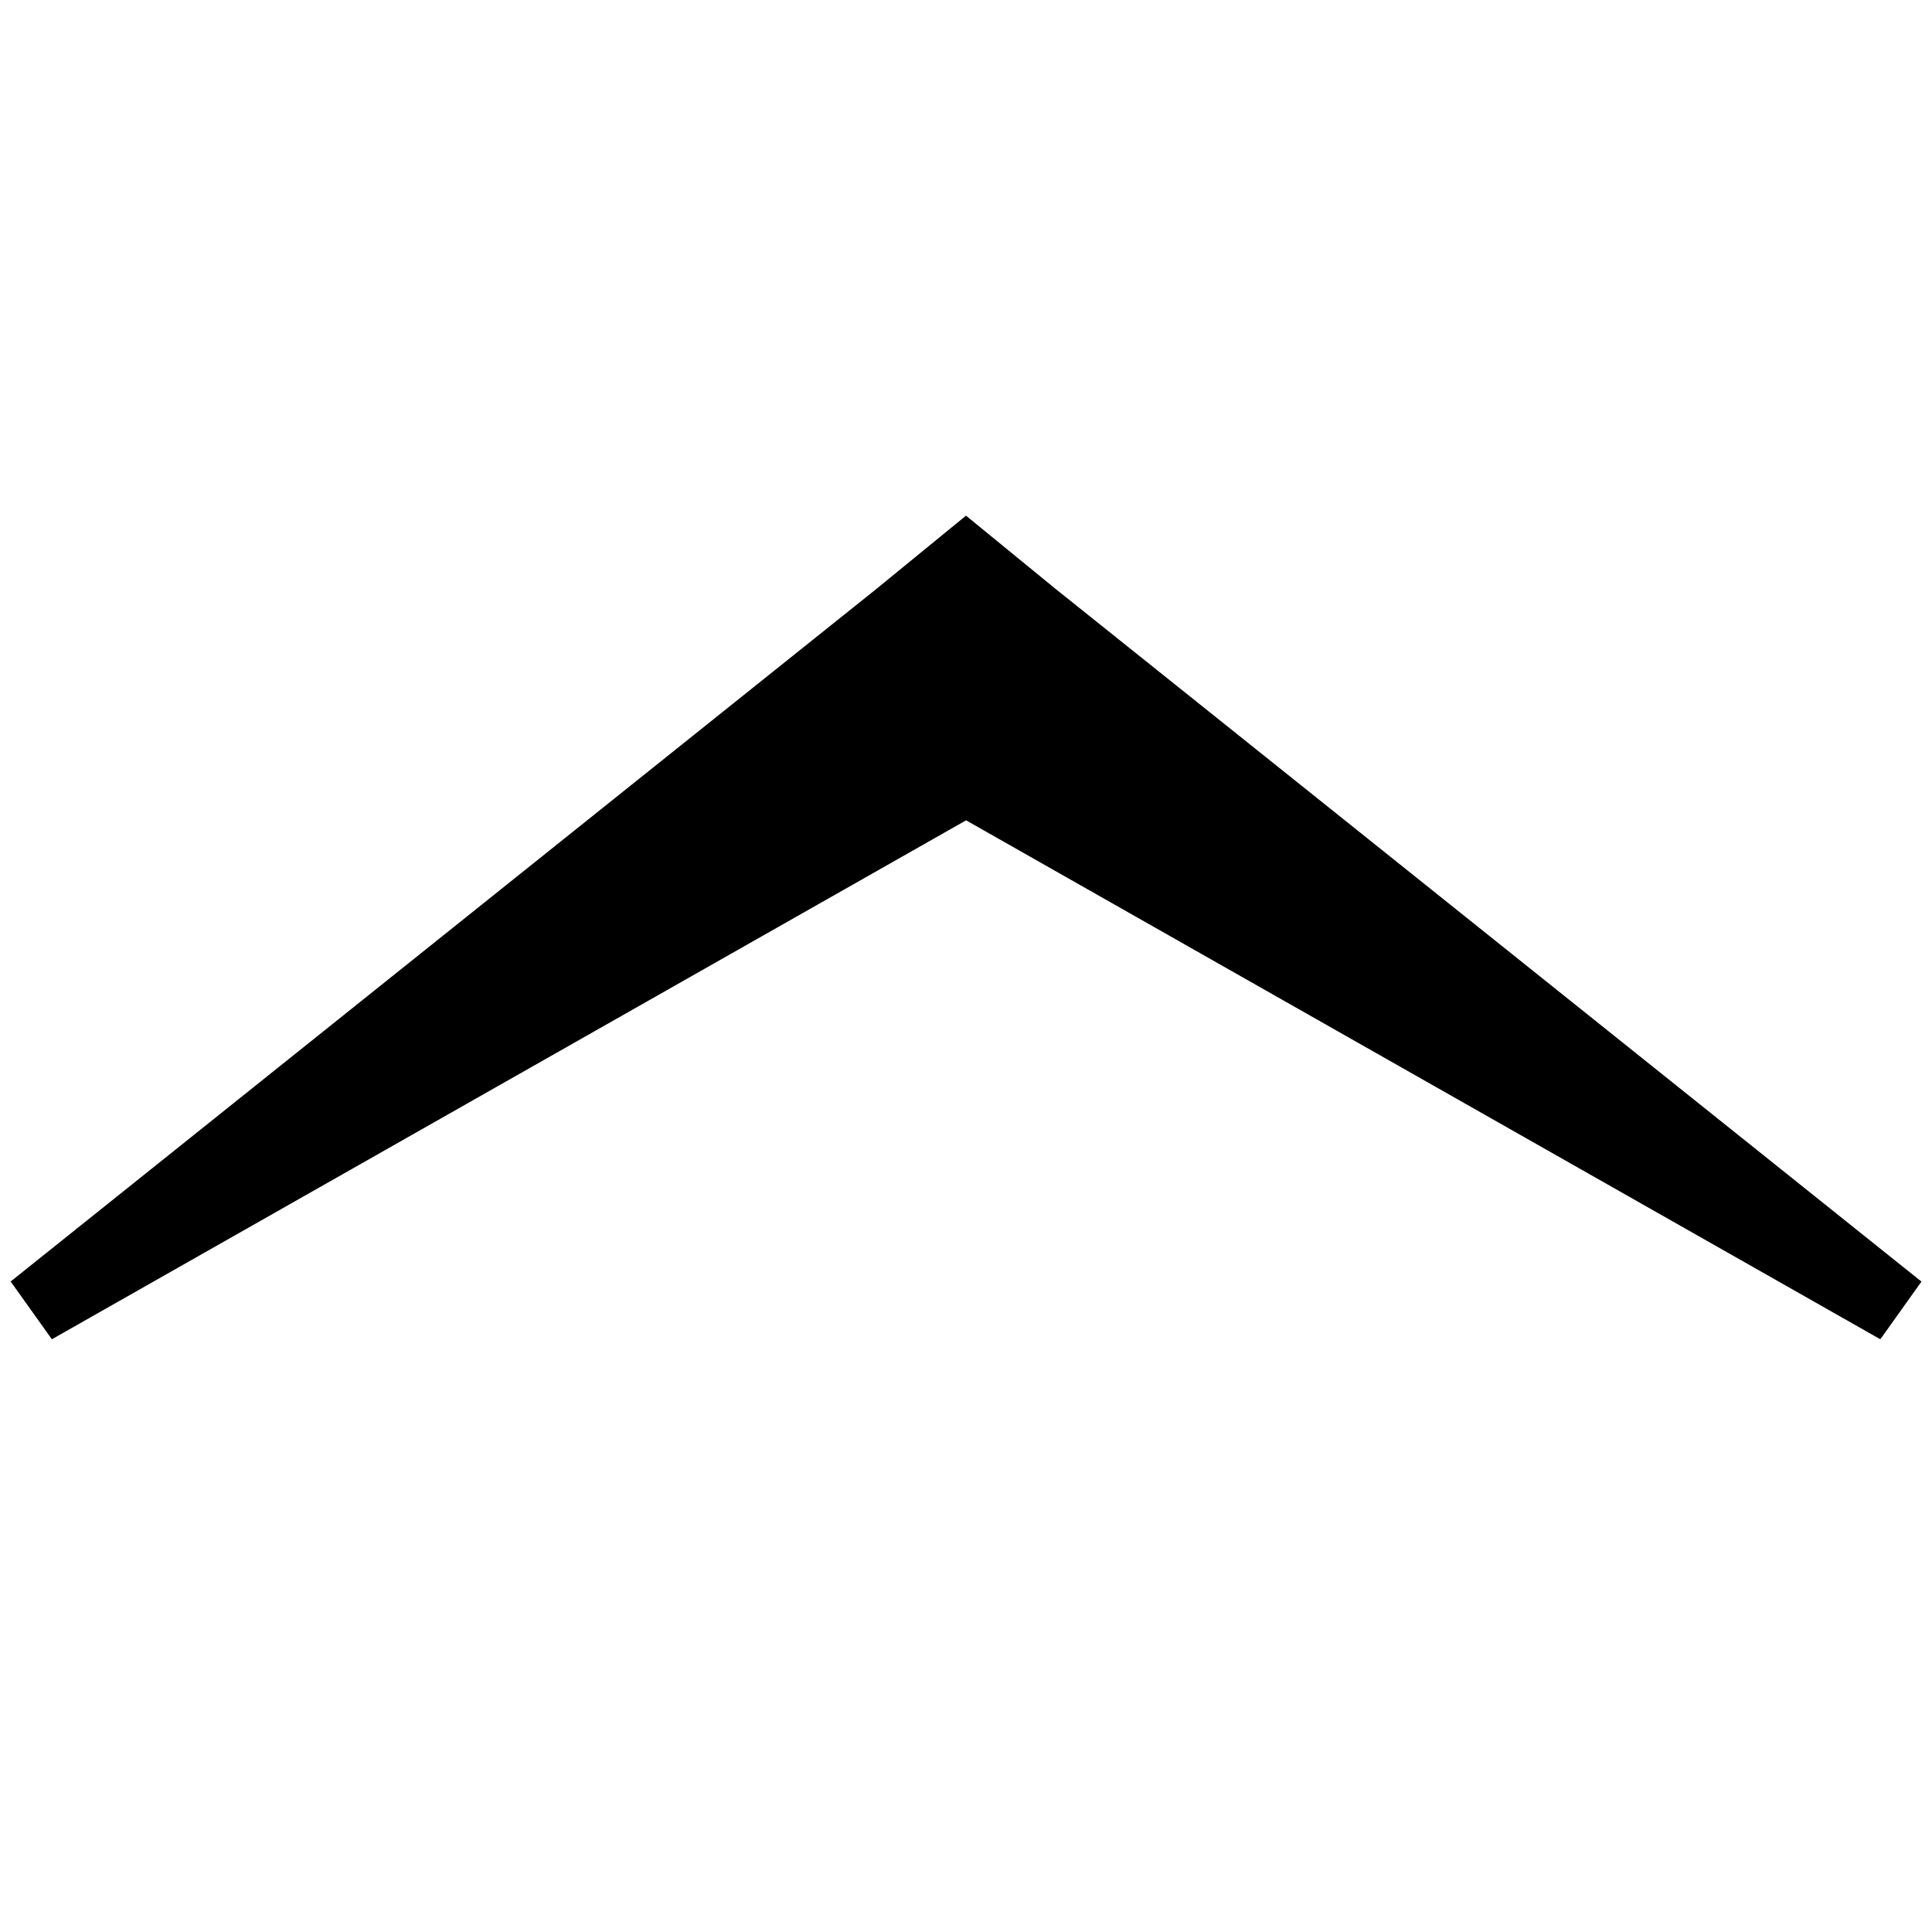
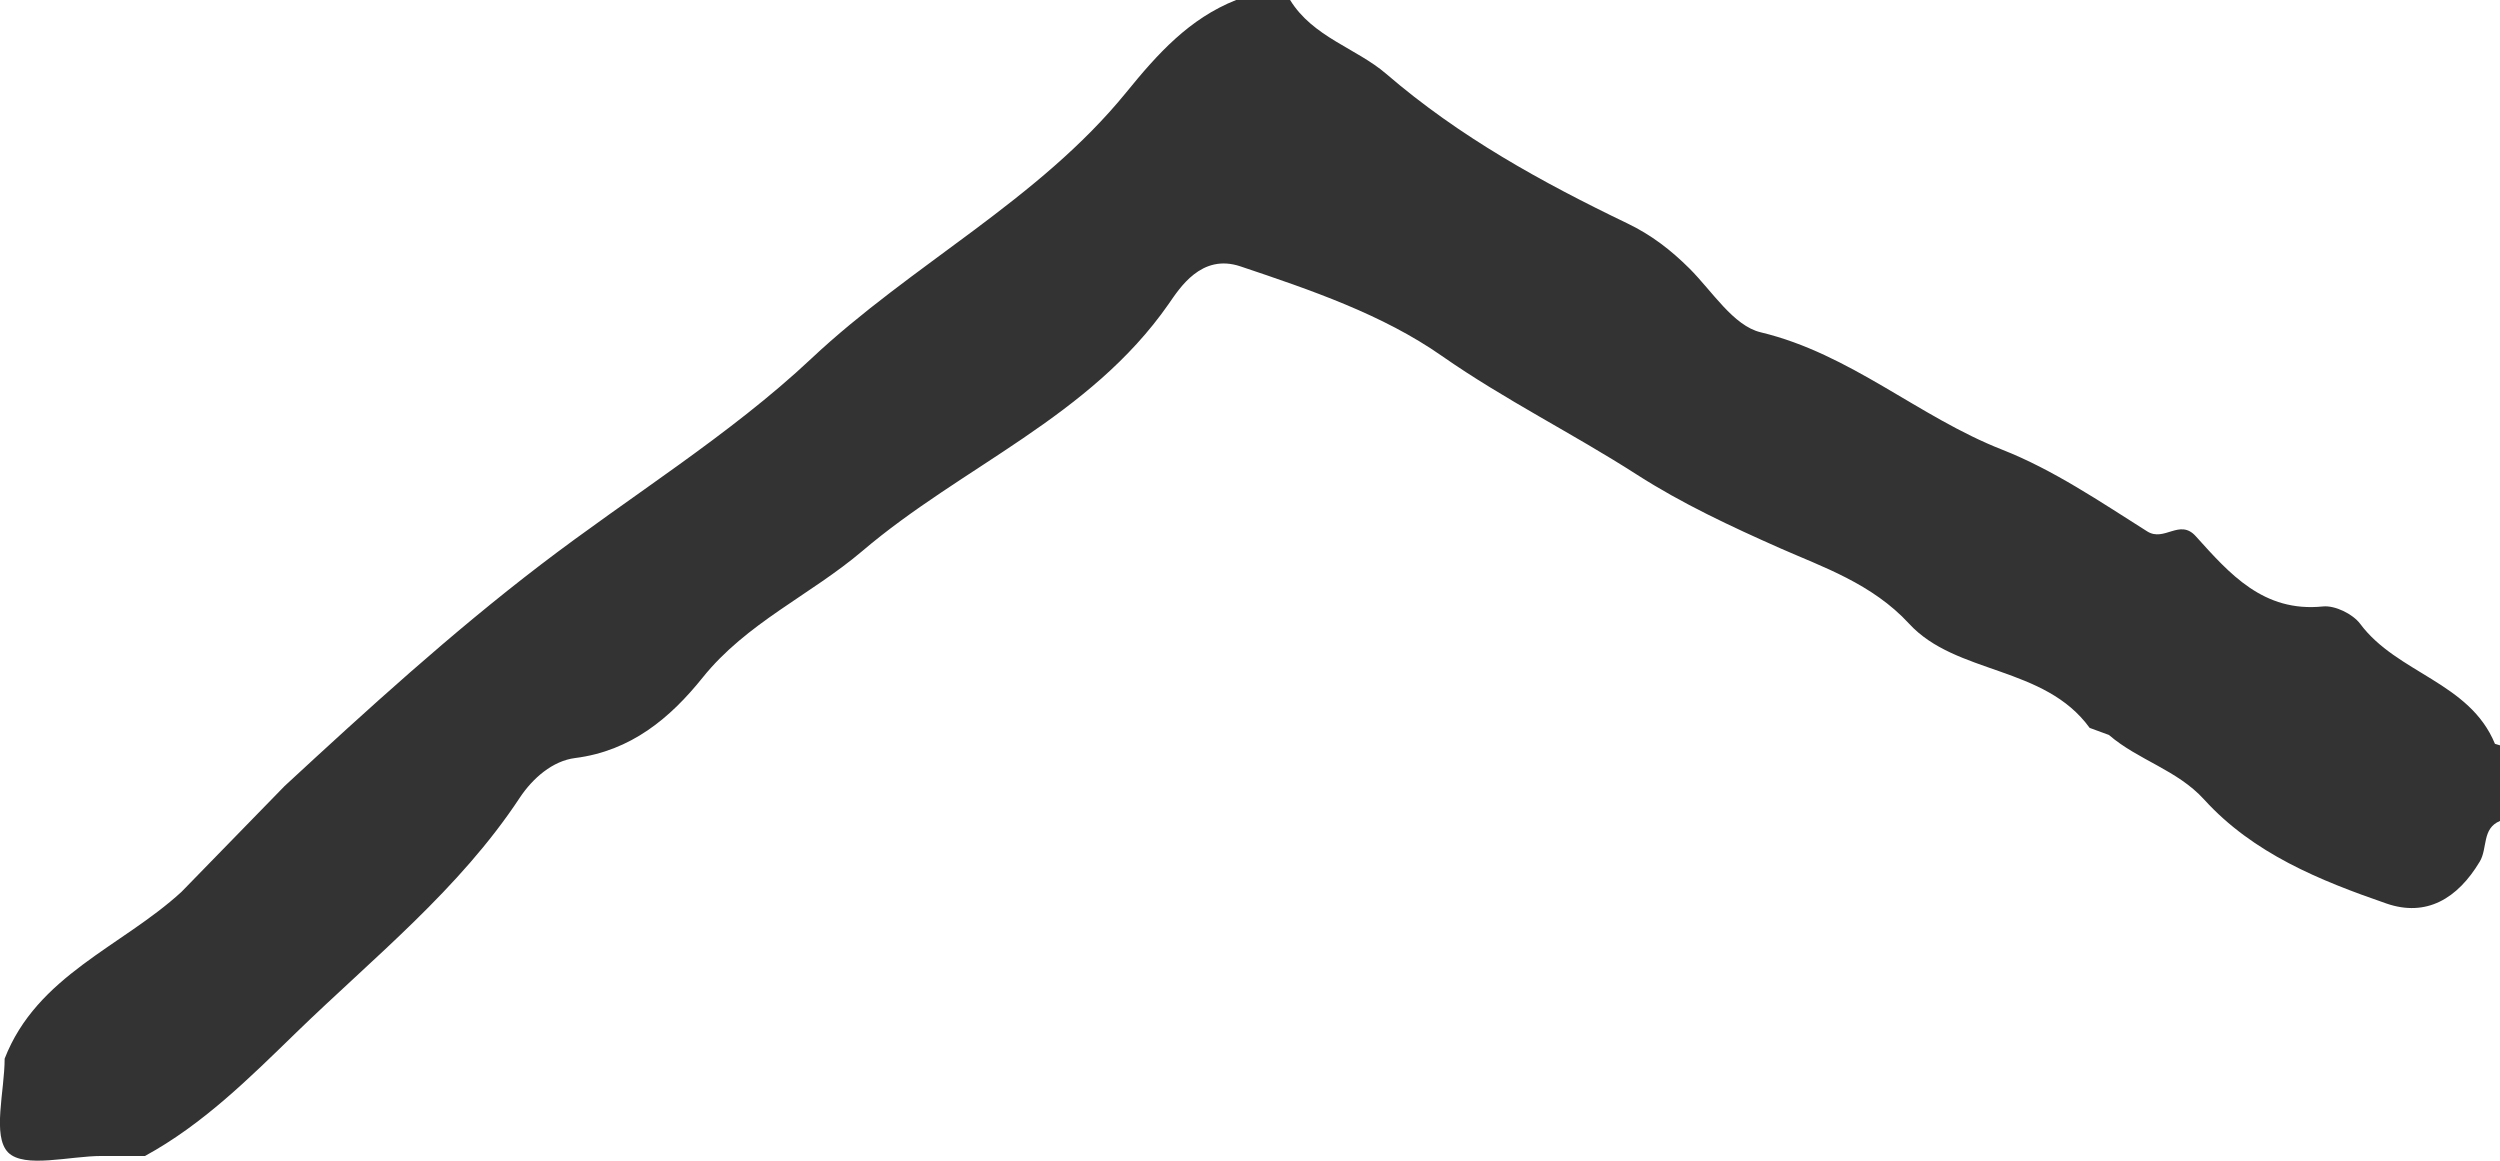
- <svg xmlns="http://www.w3.org/2000/svg" width="20" height="20">
-   <path d="M.109 13.267l8.953-7.162.938-.767.938.767 8.953 7.162-.426.597-9.464-5.372-9.464 5.372-.426-.597h-.002z" stroke="null" />
+ <svg xmlns="http://www.w3.org/2000/svg" width="36.067" height="16.743" viewBox="0 0 36.067 16.743">
+   <path fill-rule="evenodd" clip-rule="evenodd" fill="#333" d="M-138.029 14.125h-3.323c-1.311.001-2.629-.077-3.931.022-1.634.124-3.254.413-4.884.591-1.363.149-2.733.23-4.098.366l-1.065.238-2.19.178c-.863.1-1.853.573-2.553.293-1.304-.519-2.247.264-3.026.754-.82.518-1.71.698-2.536 1.066-1.234.548-2.298.135-2.446-1.593.773-.847 1.856-.708 2.828-.943 1.598-.384 3.167-.887 4.763-1.278 1.313-.32 2.646-.562 3.975-.814.938-.177 1.944-.595 2.81-.405 1.548.337 2.992-.126 4.475-.195 1.59-.075 3.163-.482 4.752-.654.948-.103 1.917-.034 2.875-.04.651-.004 1.312.056 1.95-.037.25-.037.451-.411.752-.706-1.55-1.146-3.001-2.176-4.403-3.27-.745-.582-1.401-1.278-2.107-1.912-.336-.301-.695-.575-1.039-.864-.18-.15-.383-.286-.523-.469-.291-.384-.664-.645-1.037-.937-.851-.671-1.471-1.646-2.124-2.543-.072-.099.191-.613.407-.723 1.324-.673 2.013.439 2.81 1.119 2.186 1.866 4.259 3.871 6.522 5.637 1.636 1.276 3.501 2.259 5.264 3.373.864.545 1.734 1.08 2.588 1.637.612.398.527 1.035.264 1.511-.659 1.186-1.243 2.51-2.205 3.405-1.013.942-1.4 2.336-2.518 3.104-1.297.895-1.752 2.395-2.729 3.51-.732.838-1.56 1.599-2.23 2.483-.678.893-1.16 1.935-1.829 2.838-.298.402-.931.95-1.251.858-.606-.17-1.467-.271-1.644-1.139-.051-.252-.053-.589.075-.795.618-1.004 1.285-1.979 1.937-2.967l.085-.131c.238-1.312 1.145-2.252 1.764-3.356.655-1.175 1.77-1.884 2.455-2.99.662-1.066 1.434-2.067 2.108-3.128.168-.263.145-.65.232-1.094zM-92.479 17.566c.143 1.414.232 2.805 0 4.227-.119.732-.152 1.529.079 2.268.572 1.83.042 3.771.682 5.623.415 1.201-.354 1.938-1.62 1.975-.348.01-.769-.213-1.048.201h-.21c-1.072-1.449-1.155-3.201-1.203-4.855-.068-2.387.344-4.787.259-7.172-.047-1.307.1-2.604.014-3.902-.022-.332-.219-.377-.46-.393-1.941-.125-3.869-.347-5.83-.244-1.509.08-3.028.156-4.555.06-1.005-.062-2.041.105-3.05.217-1.056.115-1.829-.197-2.547-.874v-1.255c.935-1.068 2.233-.736 3.388-.807 1.417-.086 2.82-.248 4.22-.449.745-.107 1.489.052 2.208.078 1.596.061 3.152-.486 4.771-.158.495.102 1.118.031 1.676.029.814-.004.938-.945 1.015-1.502.384-2.826.598-5.675.964-8.504.115-.895.518-1.753.793-2.626.229-.728.899-.752 1.48-.916.276-.078.637.167.836-.215h.418c1.07.69.853 2.094 1.63 2.979.183.208.682.62.414 1.075-.49.831-.802 1.883-1.895 2.131-.664.149-.737.488-.805 1.08-.209 1.859-.655 3.684-.78 5.564-.066.984.233 1.439 1.241 1.27.63-.105 1.27-.09 1.896-.131.81-.055 1.643.285 2.398-.022.691-.282 1.222-.376 1.923.06 1.403.873 3.026.608 4.584.662.751.027 1.503.125 2.243.257.271.048.623.194.538.622-.138.697.275 1 .844 1.197v.837c-1.492 1.521-3.426 1.145-5.255 1.223-.606-.914-1.645-.822-2.52-.988-2.494-.469-5.022-.689-7.564-.65" />
+   <g>
+     <path fill="#333" d="M-40.262 10.439h.483c.532.845 1.192 1.255 2.151.627.37-.242.809-.208 1.167-.119 2.164.534 4.339-.491 6.54.164 1.01.3 2.178.217 3.327-.115 1.045-.303 2.214.287 3.271.371 1.481.118 2.23 1.035 3.236 1.728l.118.003v.967c-.186.797-.716 1.05-1.5 1.15-.974.125-2.074-.1-2.849.782h-4.832c-1.115-.555-2.374-.717-3.536-.668-1.785.075-3.555-.054-5.33-.061-1.927-.007-3.865.129-5.774-.049-1.396-.131-2.755.037-4.13.049-.871.007-1.79.264-2.587.17-1.957-.23-4.174-.043-5.462-2.098v-1.45c.477-.274 1.017-.479 1.415-.839.806-.726 1.896.01 2.692-.611h4.35c.315.428.771.441 1.253.504 1.056.135 2.08-.183 3.155-.098.896.071 2.014.465 2.842-.407z" />
+     <path clip-rule="evenodd" d="M-40.262 10.439c-.828.872-1.946.478-2.84.406-1.075-.085-2.1.232-3.155.098-.481-.062-.938-.076-1.253-.504" fill="none" />
+   </g>
+   <path fill-rule="evenodd" clip-rule="evenodd" fill="#333" d="M.067 15.273c.466-1.2 1.691-1.617 2.55-2.405l1.489-1.528c1.194-1.104 2.401-2.204 3.691-3.19 1.3-.995 2.732-1.872 3.905-2.974 1.456-1.368 3.279-2.286 4.546-3.843.454-.559.909-1.064 1.585-1.333h.779c.33.537.956.695 1.386 1.065 1.058.911 2.247 1.565 3.482 2.159.347.167.626.384.892.648.33.329.635.828 1.029.922 1.298.311 2.277 1.22 3.483 1.693.738.29 1.415.751 2.093 1.179.248.157.468-.188.7.069.489.542.976 1.103 1.837 1.014.173-.017.429.108.536.251.531.714 1.579.841 1.944 1.731l.073.022v1.091c-.263.107-.177.395-.292.586-.321.537-.773.803-1.346.605-.964-.333-1.923-.722-2.631-1.501-.389-.428-.951-.567-1.373-.931l-.278-.102c-.652-.9-1.927-.767-2.604-1.502-.534-.581-1.261-.824-1.855-1.087-.714-.316-1.424-.648-2.072-1.064-.923-.593-1.906-1.079-2.813-1.712-.857-.6-1.895-.953-2.907-1.293-.565-.19-.877.314-1.038.545-1.136 1.63-2.981 2.338-4.418 3.562-.749.636-1.671 1.036-2.306 1.829-.463.577-1.029 1.055-1.837 1.157-.324.041-.611.29-.798.572-.874 1.325-2.106 2.302-3.228 3.391-.678.659-1.342 1.32-2.179 1.778h-.623c-.468 0-1.117.183-1.352-.051-.232-.236-.05-.886-.05-1.353z" />
</svg>
